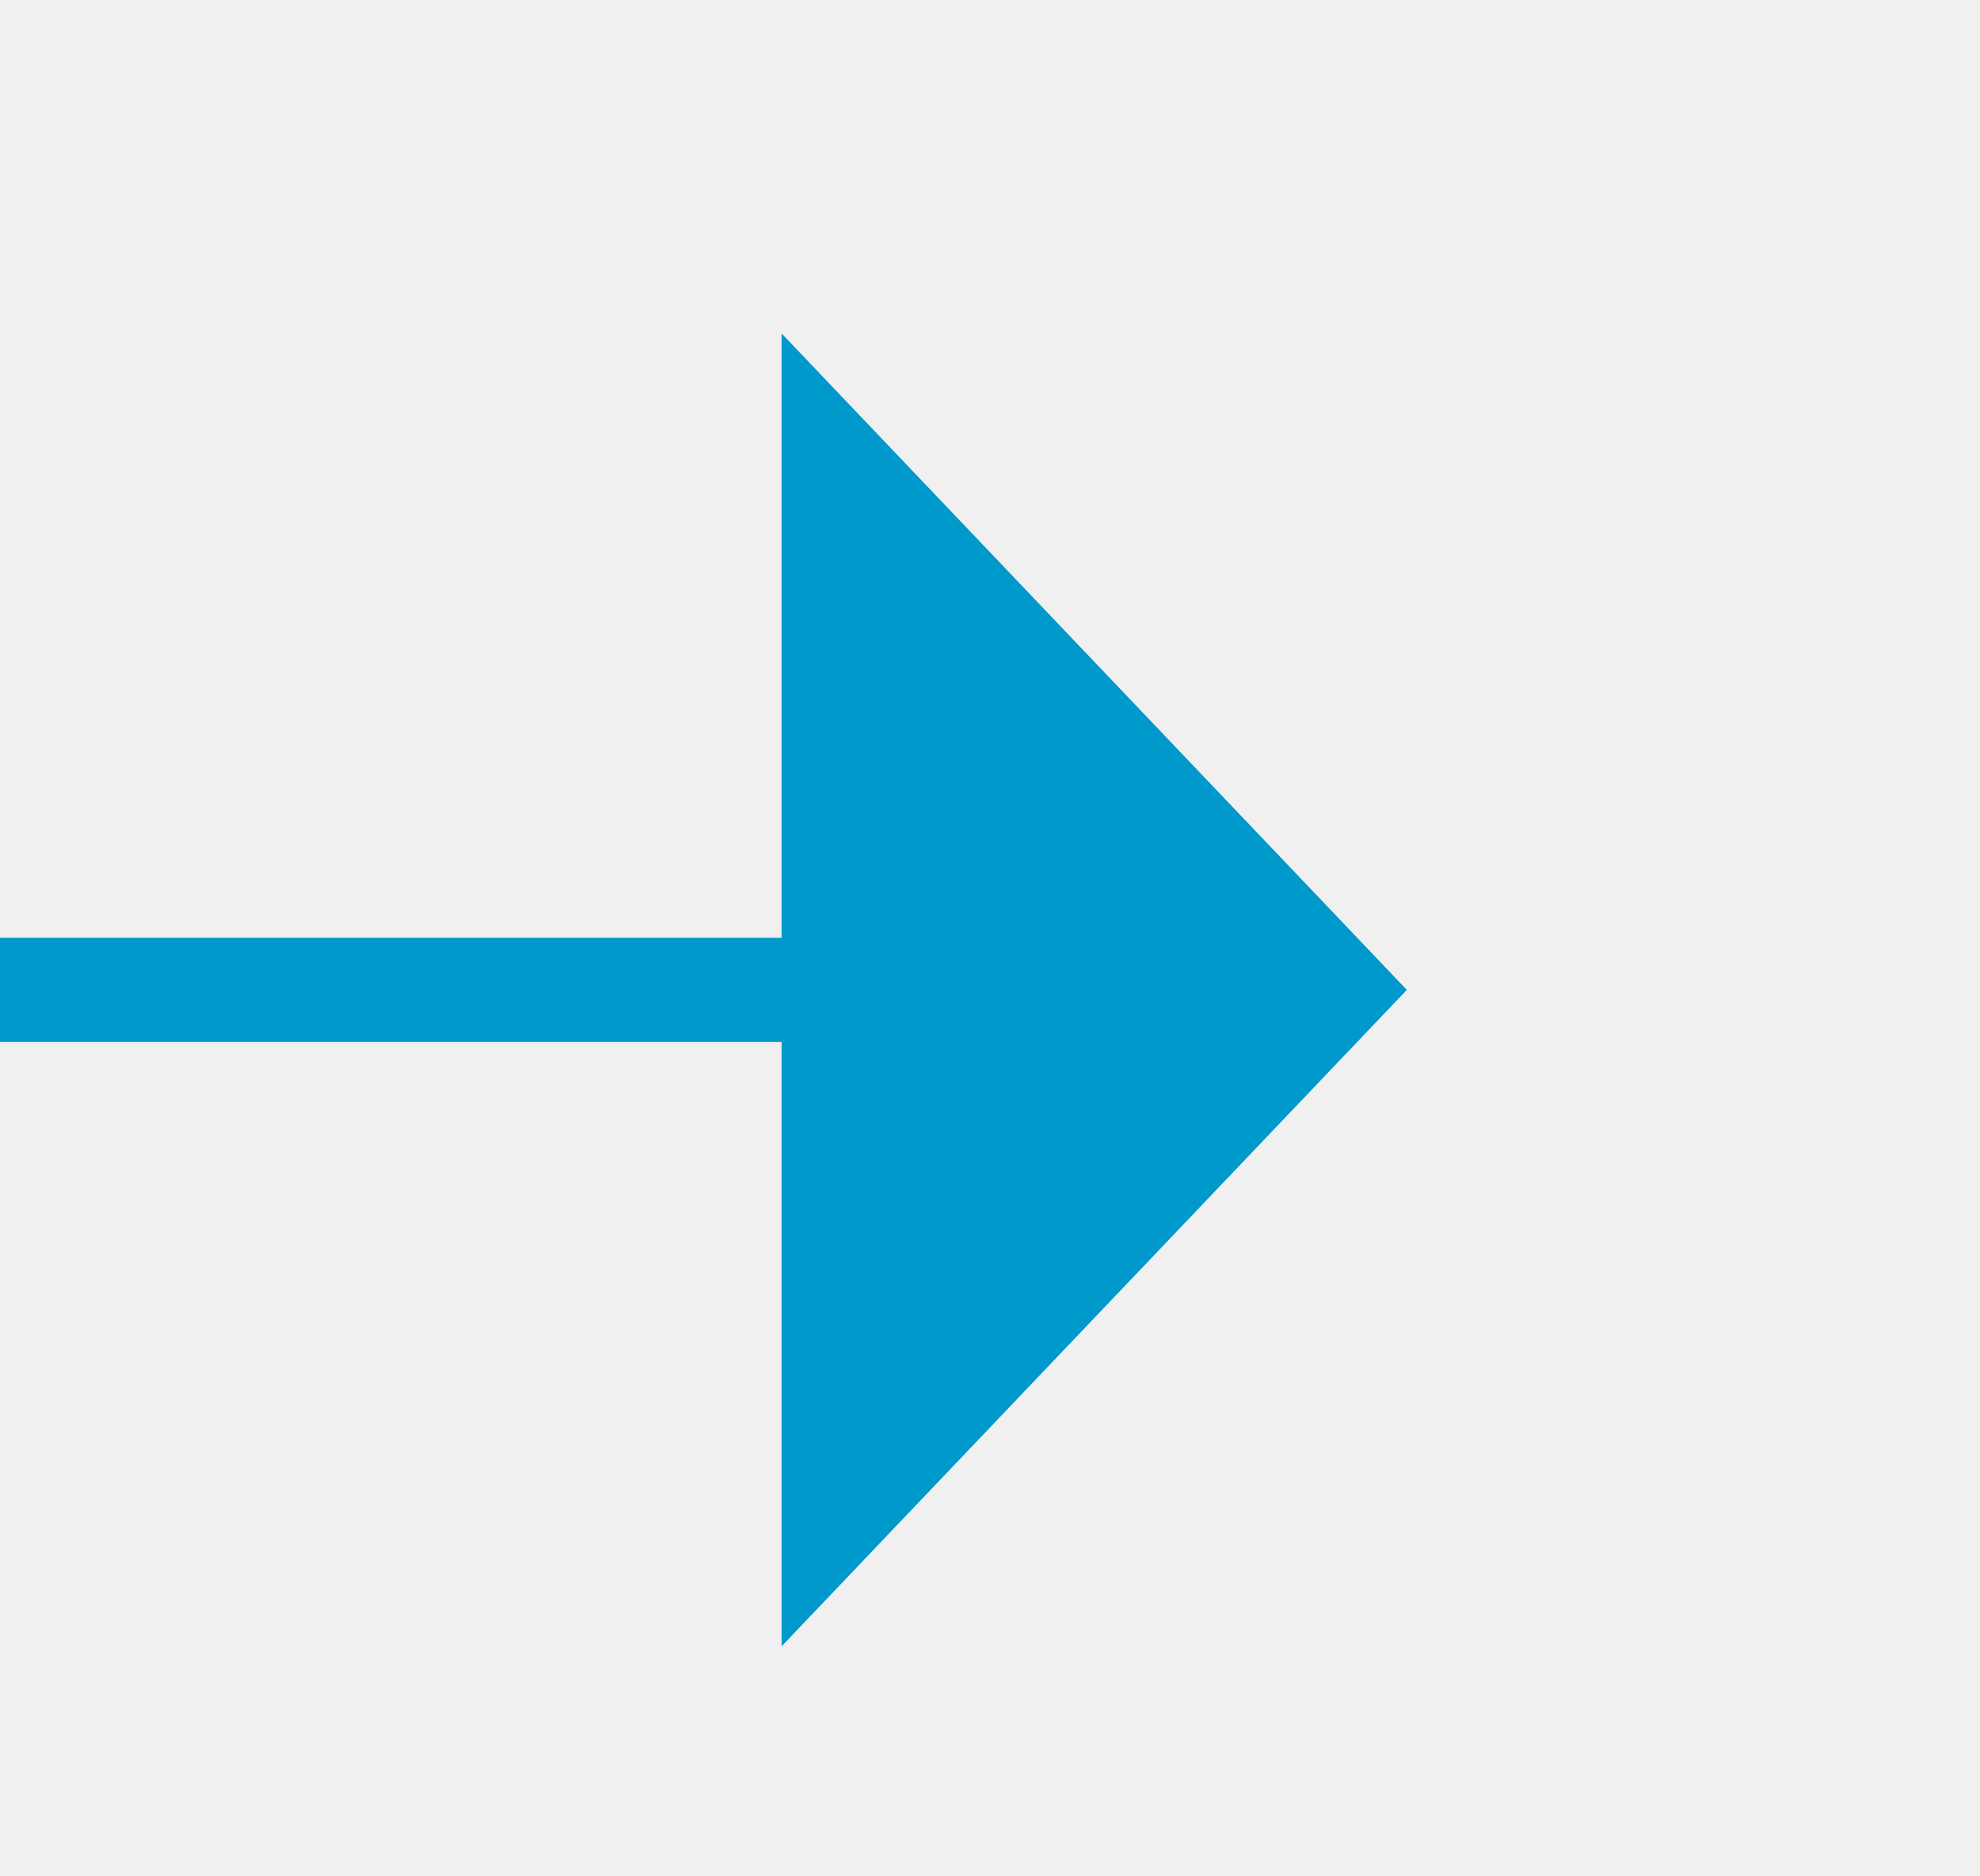
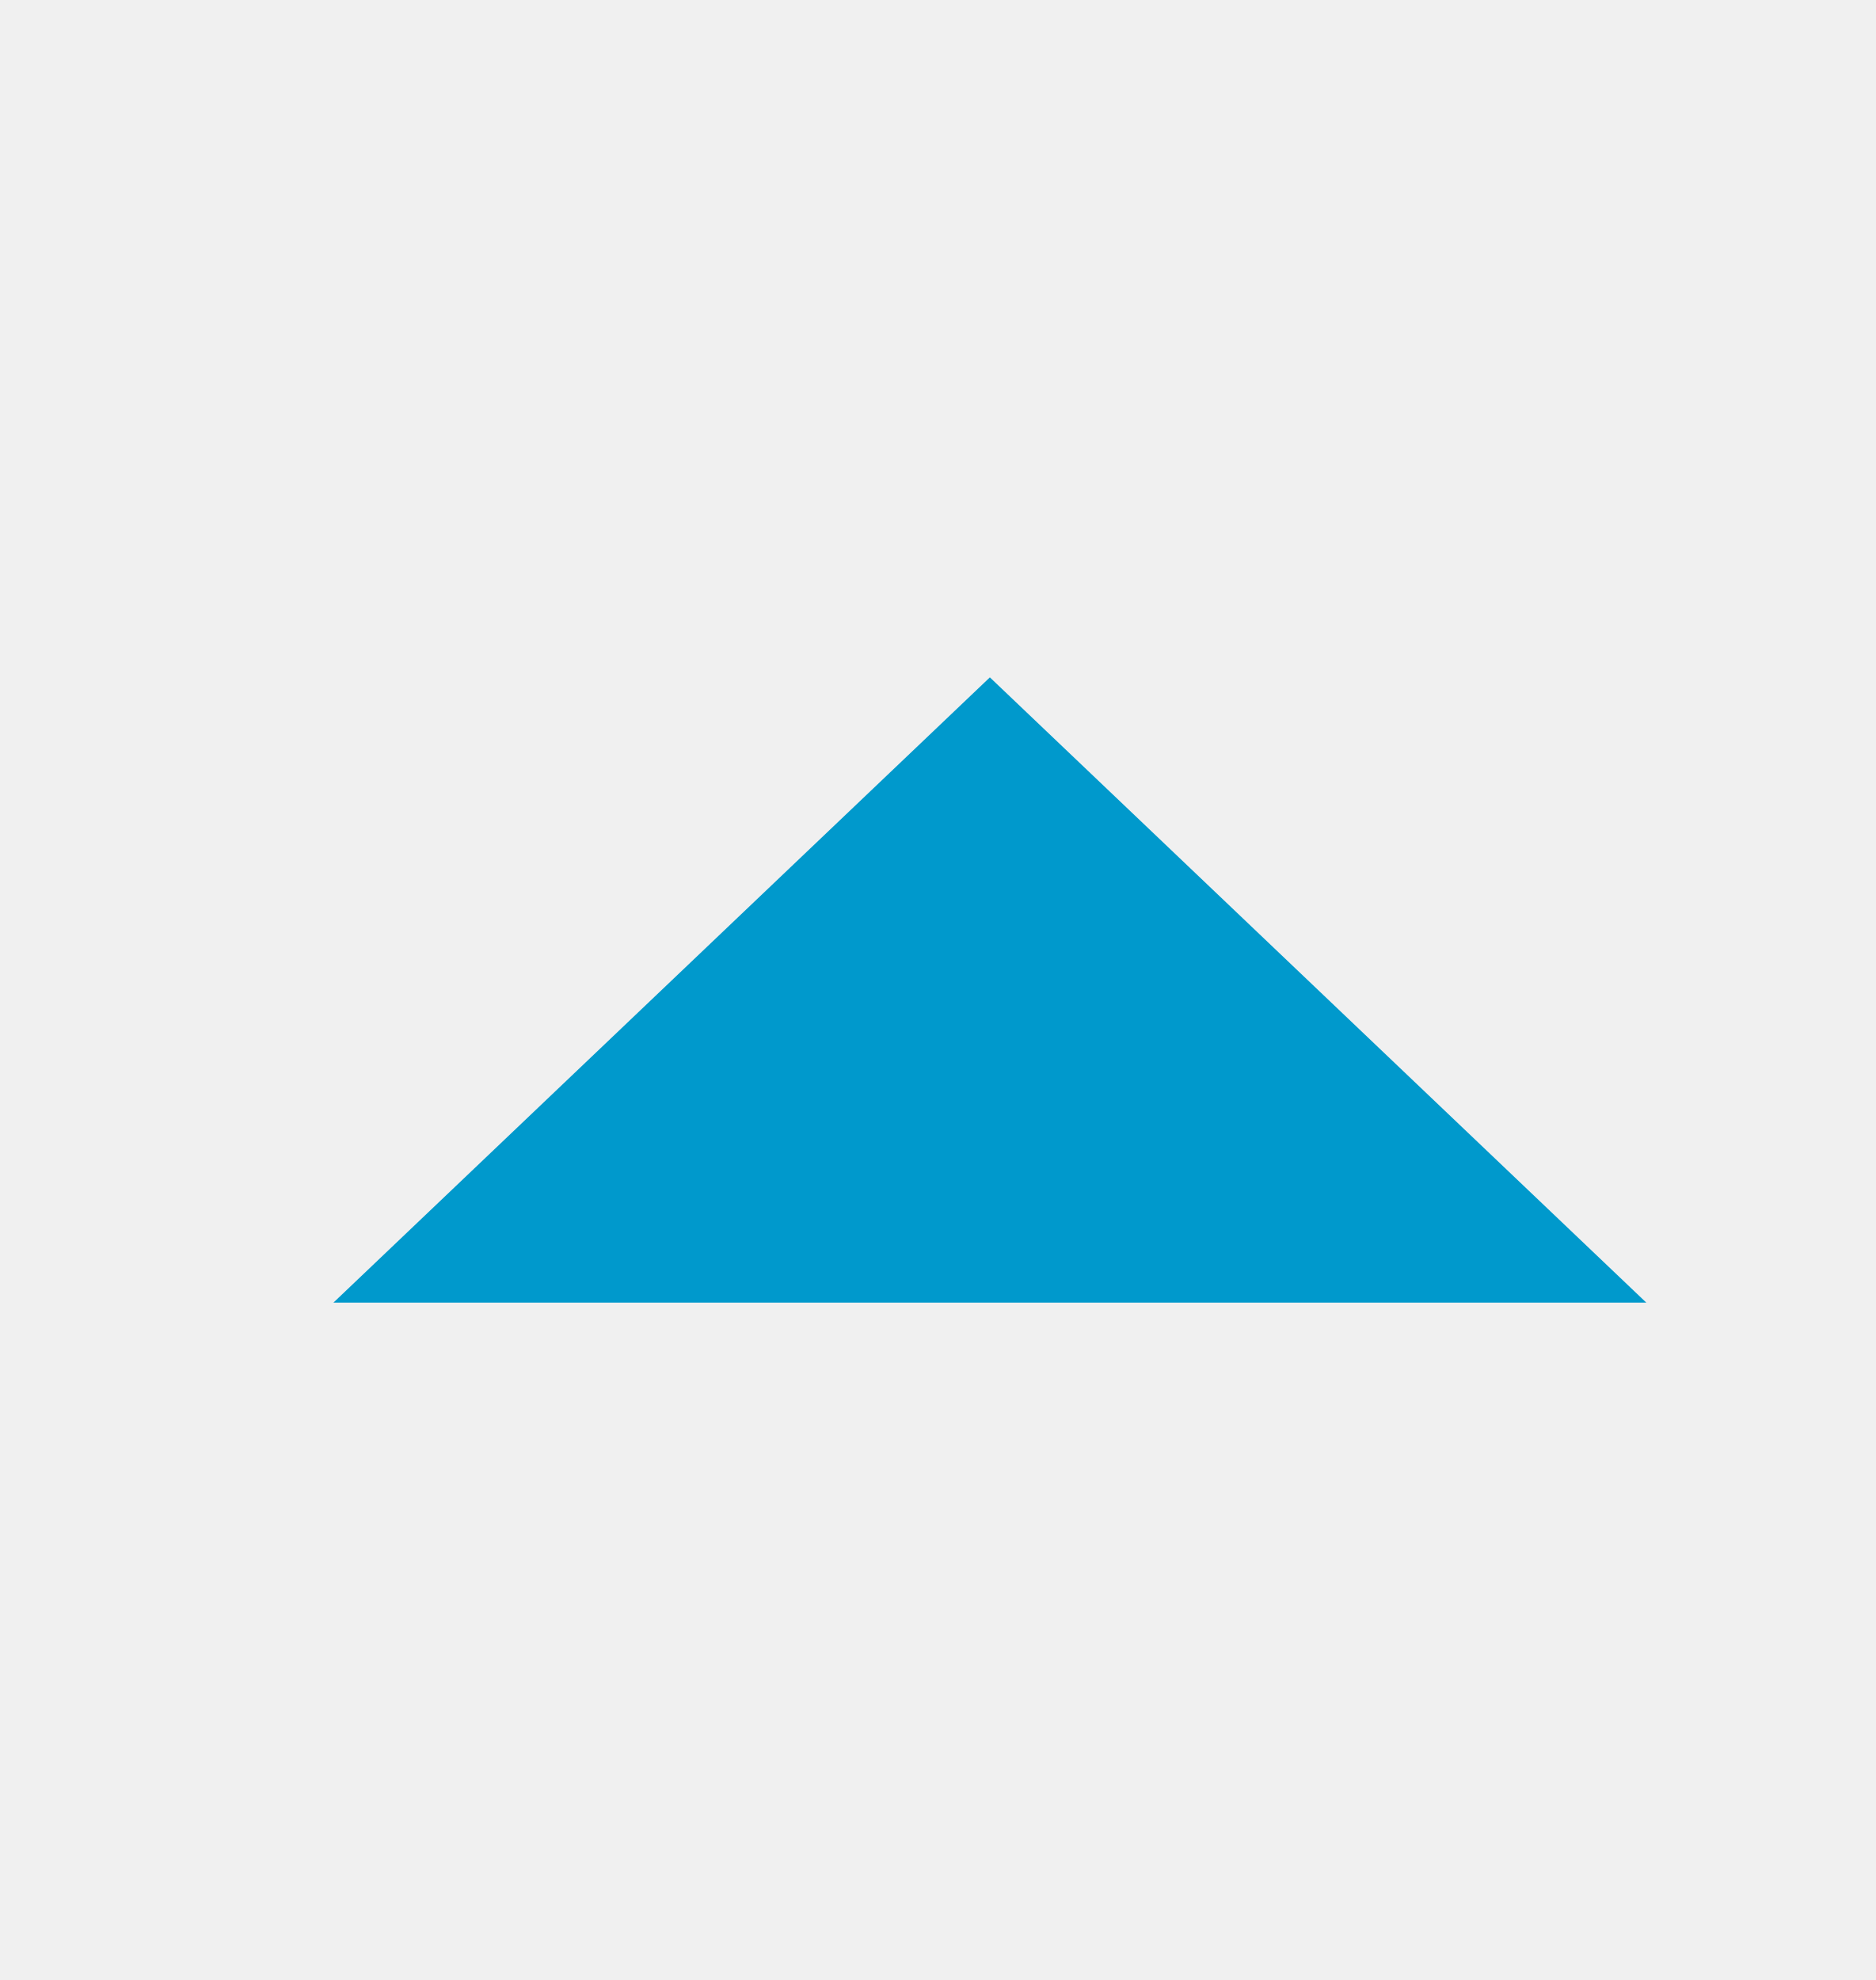
- <svg xmlns="http://www.w3.org/2000/svg" version="1.1" width="19px" height="18px" viewBox="652 694  19 18">
+ <svg xmlns="http://www.w3.org/2000/svg" version="1.1" width="18px" height="19px" viewBox="516 727  18 19">
  <defs>
-     <mask fill="white" id="clip262">
-       <path d="M 603.5 690  L 636.5 690  L 636.5 717  L 603.5 717  Z M 575 690  L 672 690  L 672 717  L 575 717  Z " fill-rule="evenodd" />
+     <mask fill="white" id="clip560">
+       <path d="M 0 0  L 0 0  L 0 0  L 0 0  Z M 518 733  L 532 733  L 532 820  L 518 820  Z " fill-rule="evenodd" />
    </mask>
  </defs>
-   <path d="M 603.5 703.5  L 575 703.5  M 636.5 703.5  L 660.5 703.5  " stroke-width="1" stroke="#0099cc" fill="none" />
-   <path d="M 659.5 709.8  L 665.5 703.5  L 659.5 697.2  L 659.5 709.8  Z " fill-rule="nonzero" fill="#0099cc" stroke="none" mask="url(#clip262)" />
+   <path d="M 525.5 814  L 525.5 738.5  " stroke-width="1" stroke="#0099cc" fill="none" mask="url(#clip560)" />
+   <path d="M 531.8 739.5  L 525.5 733.5  L 519.2 739.5  L 531.8 739.5  Z " fill-rule="nonzero" fill="#0099cc" stroke="none" mask="url(#clip560)" />
</svg>
